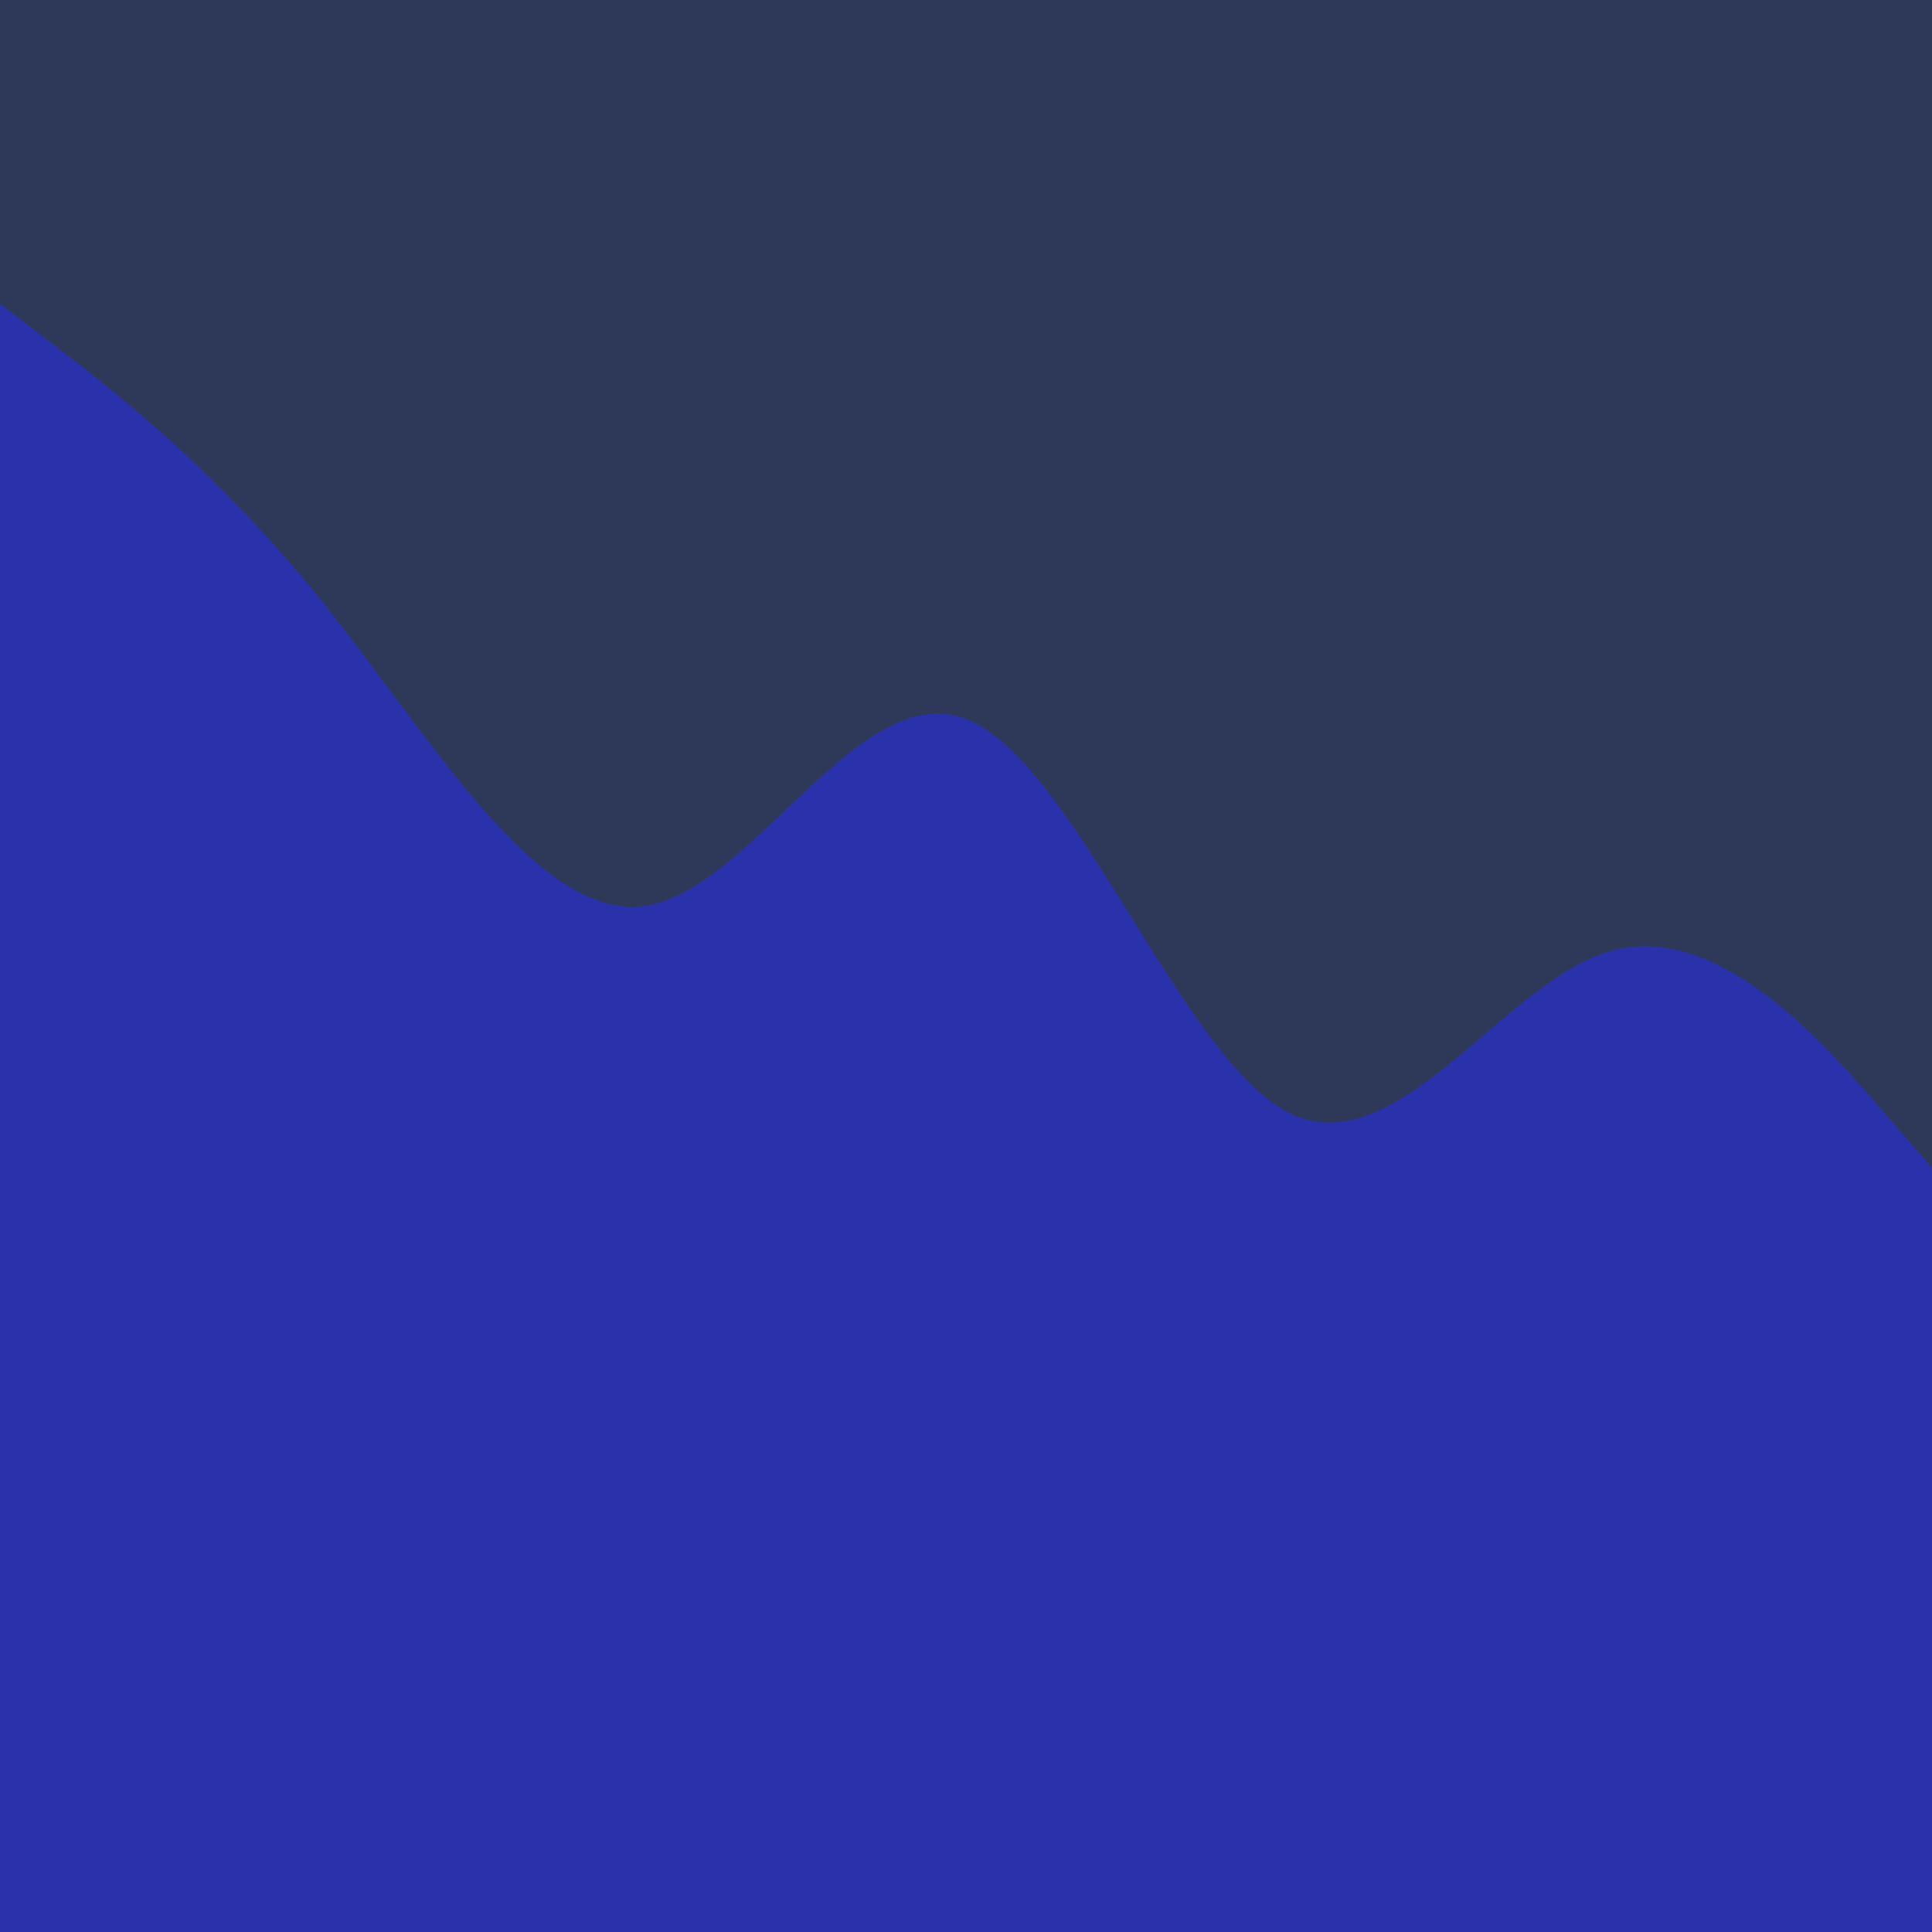
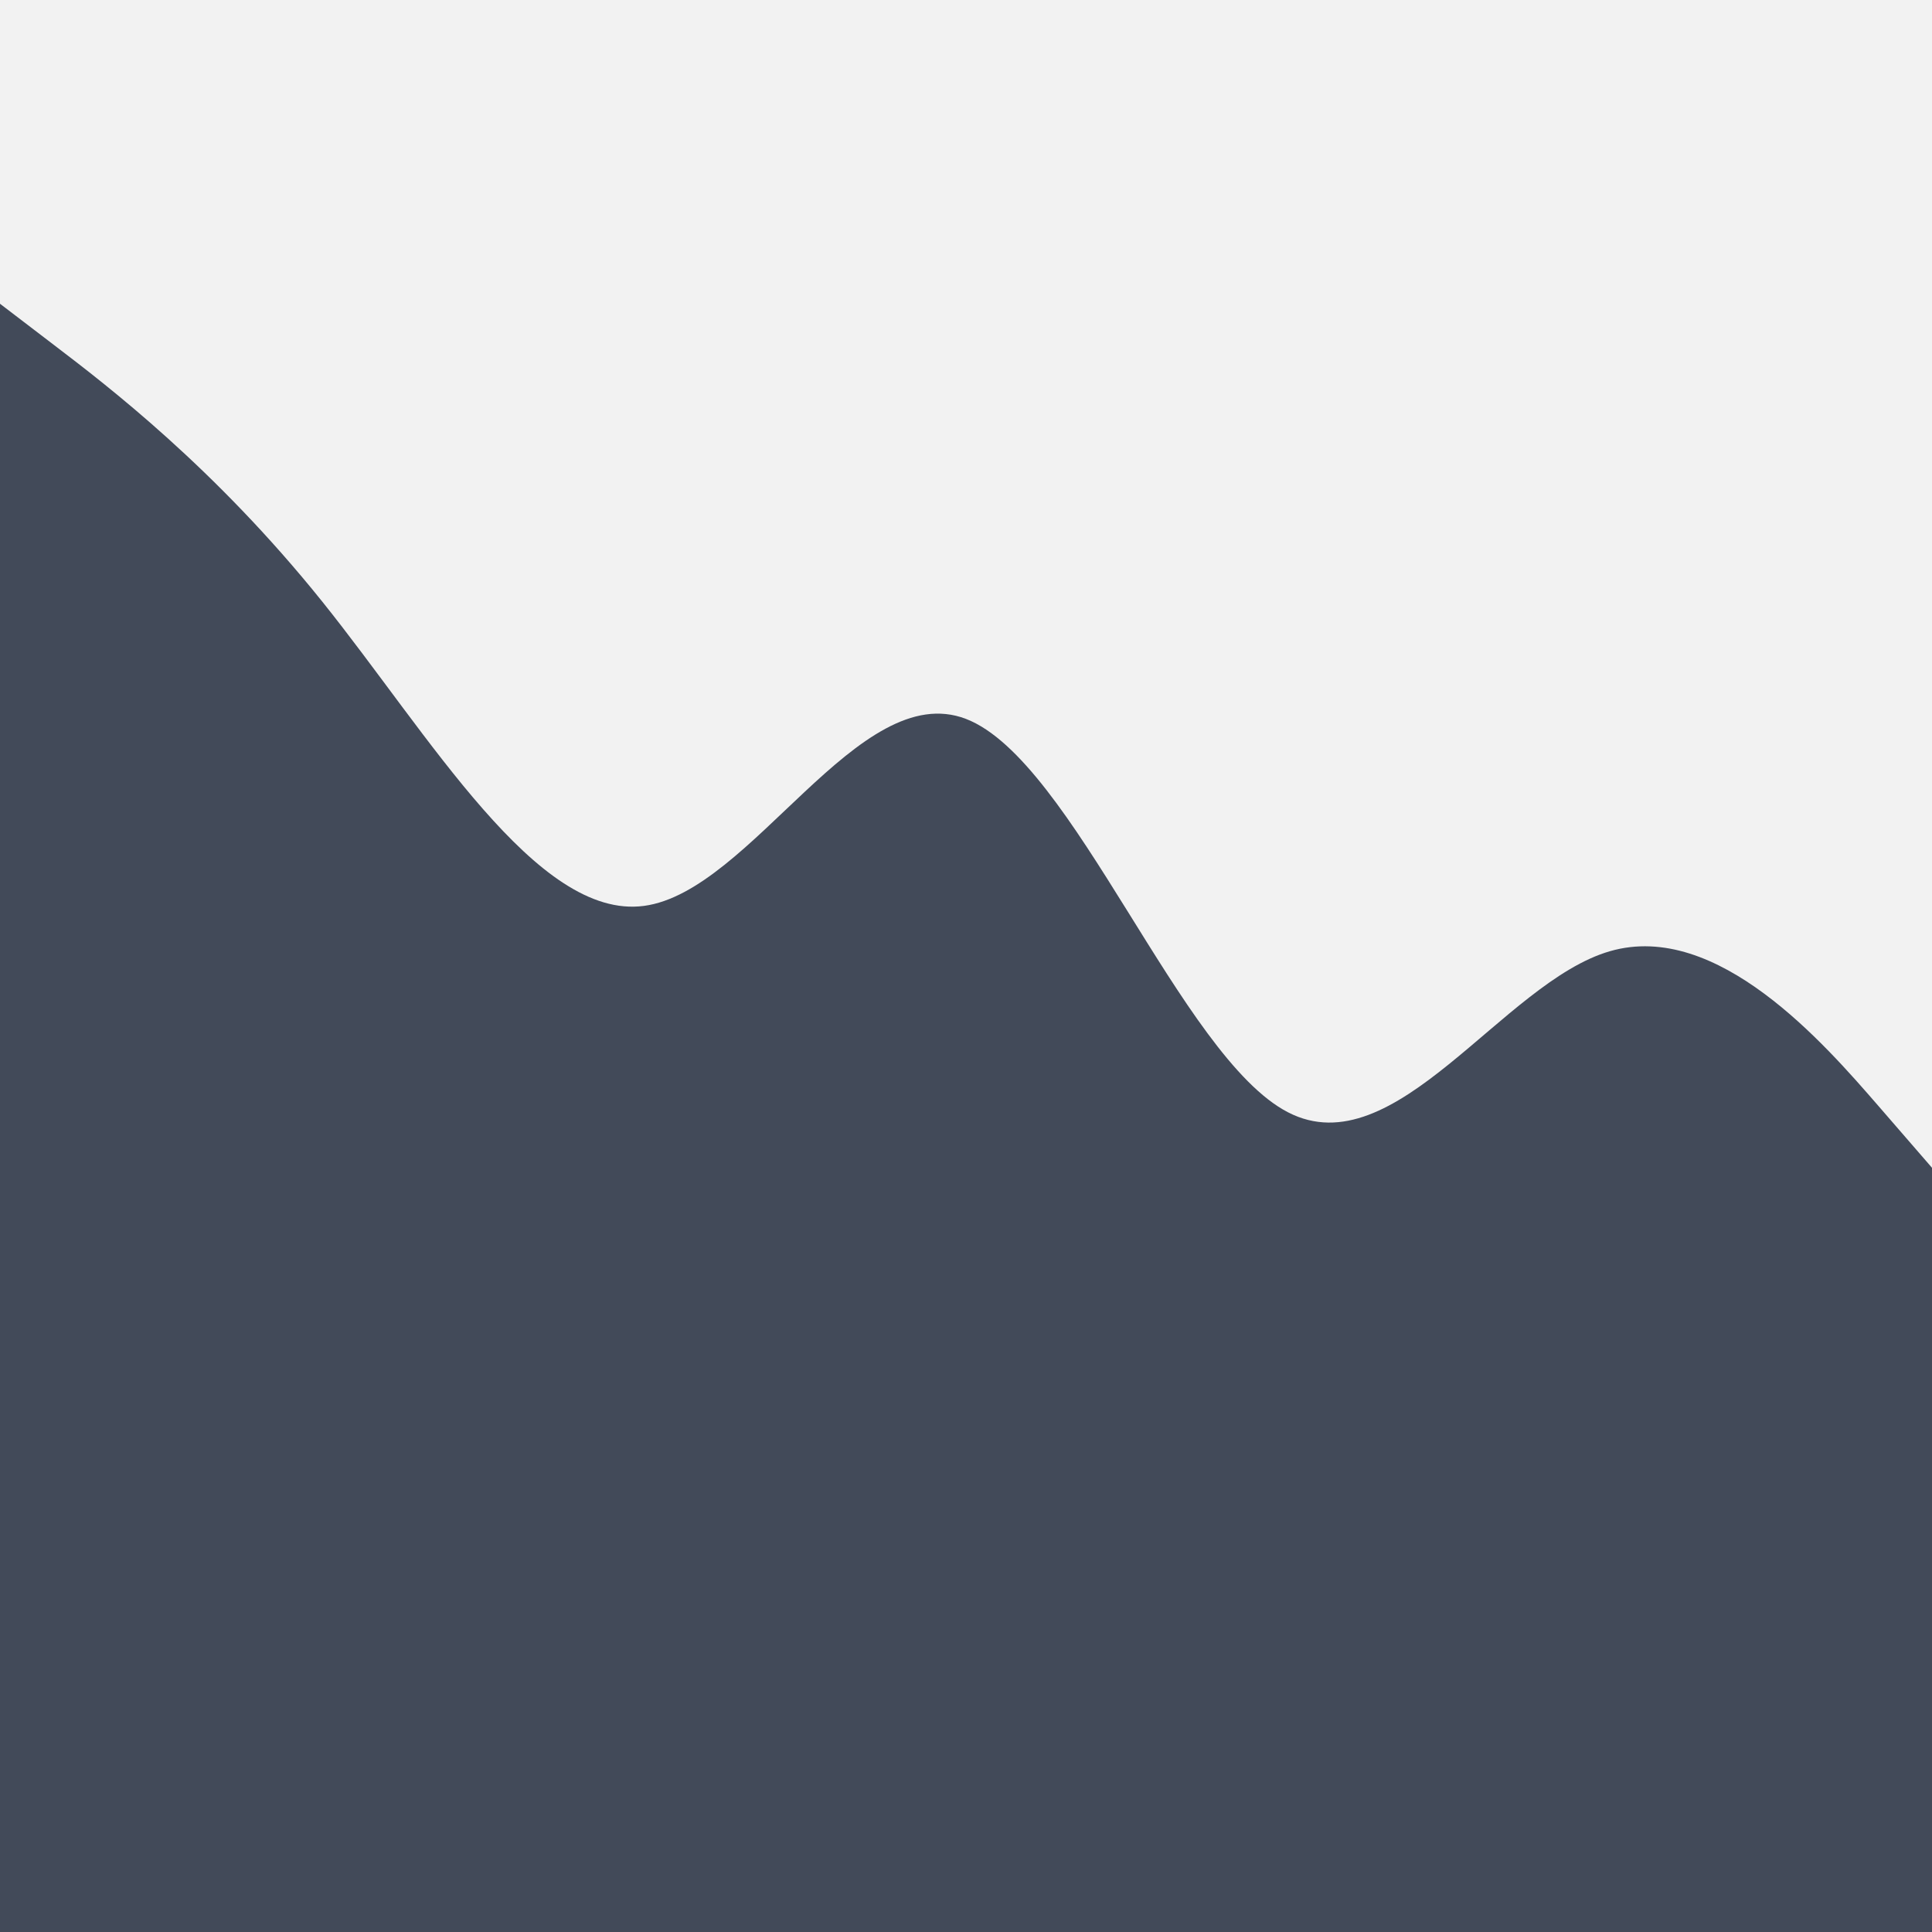
<svg xmlns="http://www.w3.org/2000/svg" id="visual" viewBox="0 0 1800 1800" width="1800" height="1800" version="1.1">
-   <rect x="0" y="0" width="1800" height="1800" fill="#2e3959" />
-   <path d="M0 283L50 321.2C100 359.3 200 435.7 300 560.2C400 684.7 500 857.3 600 844C700 830.7 800 631.3 900 669.8C1000 708.3 1100 984.7 1200 1036.3C1300 1088 1400 915 1500 886.2C1600 857.3 1700 972.7 1750 1030.3L1800 1088L1800 1801L1750 1801C1700 1801 1600 1801 1500 1801C1400 1801 1300 1801 1200 1801C1100 1801 1000 1801 900 1801C800 1801 700 1801 600 1801C500 1801 400 1801 300 1801C200 1801 100 1801 50 1801L0 1801Z" fill="rgba(42, 49, 191, 0.8)" stroke-linecap="round" stroke-linejoin="miter" />
+   <rect x="0" y="0" width="1800" height="1800" fill="#f2f2f2" />
+   <path d="M0 283L50 321.2C100 359.3 200 435.7 300 560.2C400 684.7 500 857.3 600 844C700 830.7 800 631.3 900 669.8C1000 708.3 1100 984.7 1200 1036.3C1300 1088 1400 915 1500 886.2C1600 857.3 1700 972.7 1750 1030.3L1800 1088L1800 1801L1750 1801C1700 1801 1600 1801 1500 1801C1400 1801 1300 1801 1200 1801C1100 1801 1000 1801 900 1801C800 1801 700 1801 600 1801C500 1801 400 1801 300 1801C200 1801 100 1801 50 1801L0 1801Z" fill="#424a59" stroke-linecap="round" stroke-linejoin="miter" />
</svg>
